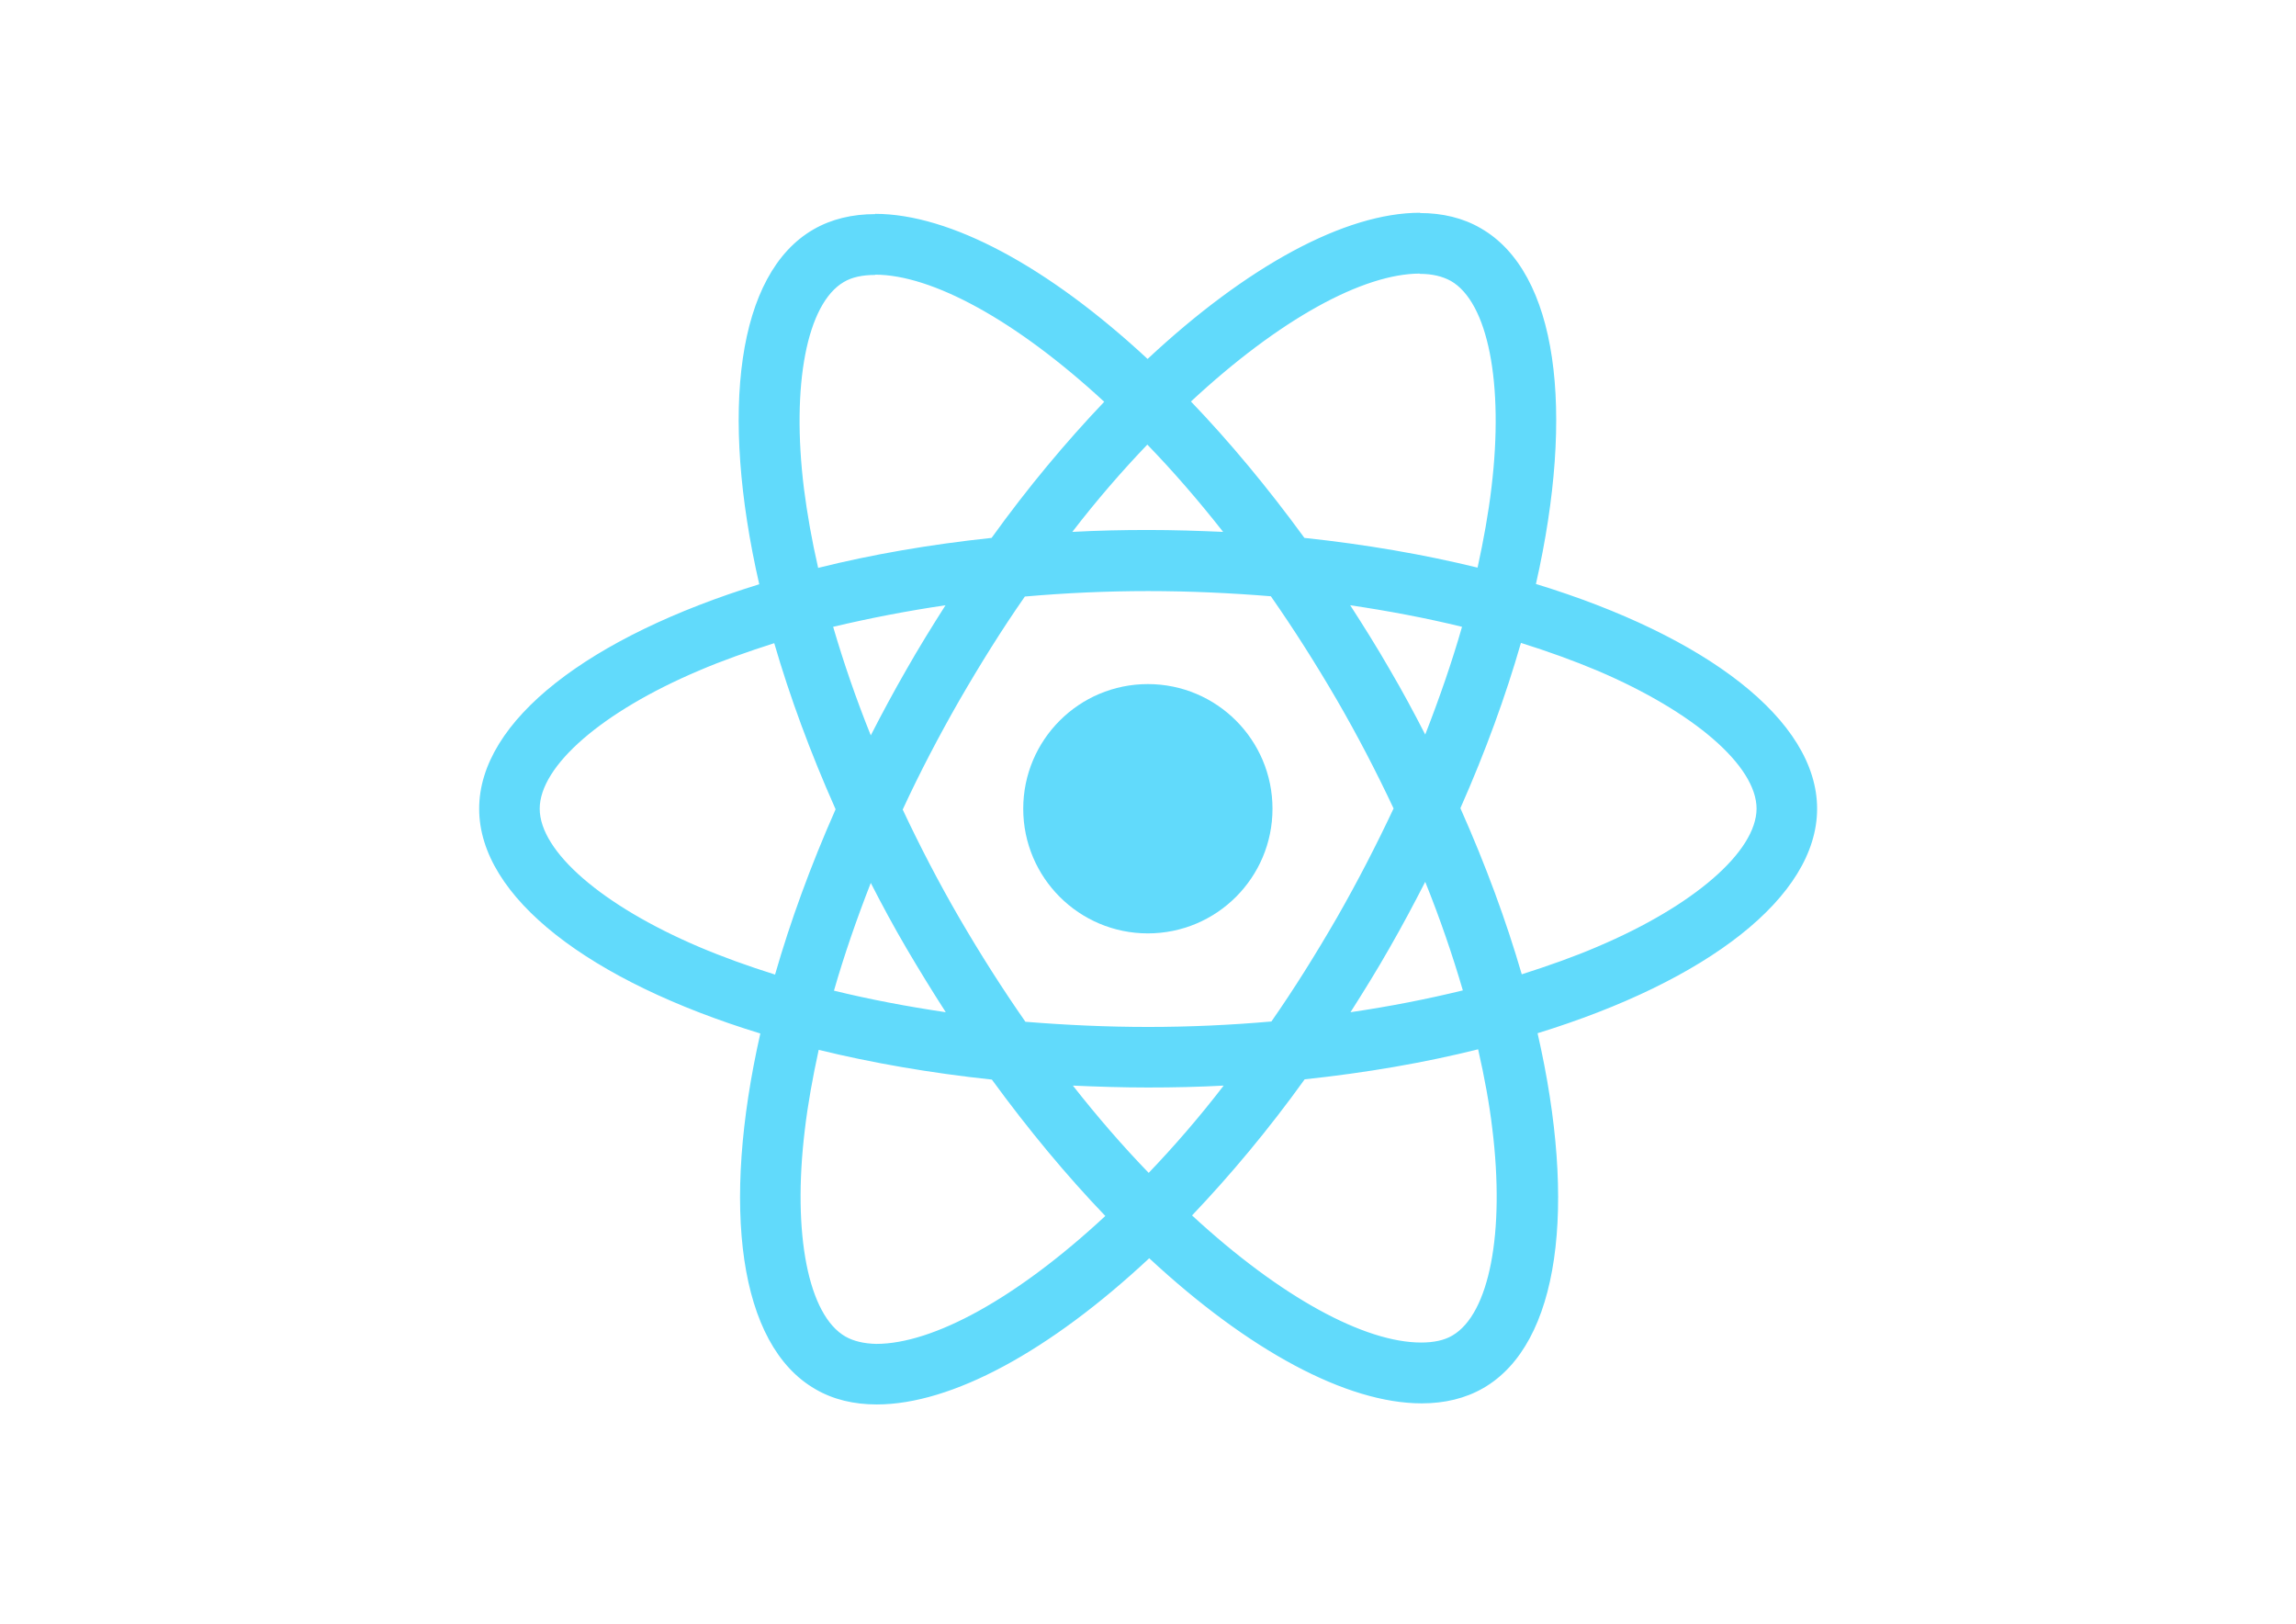
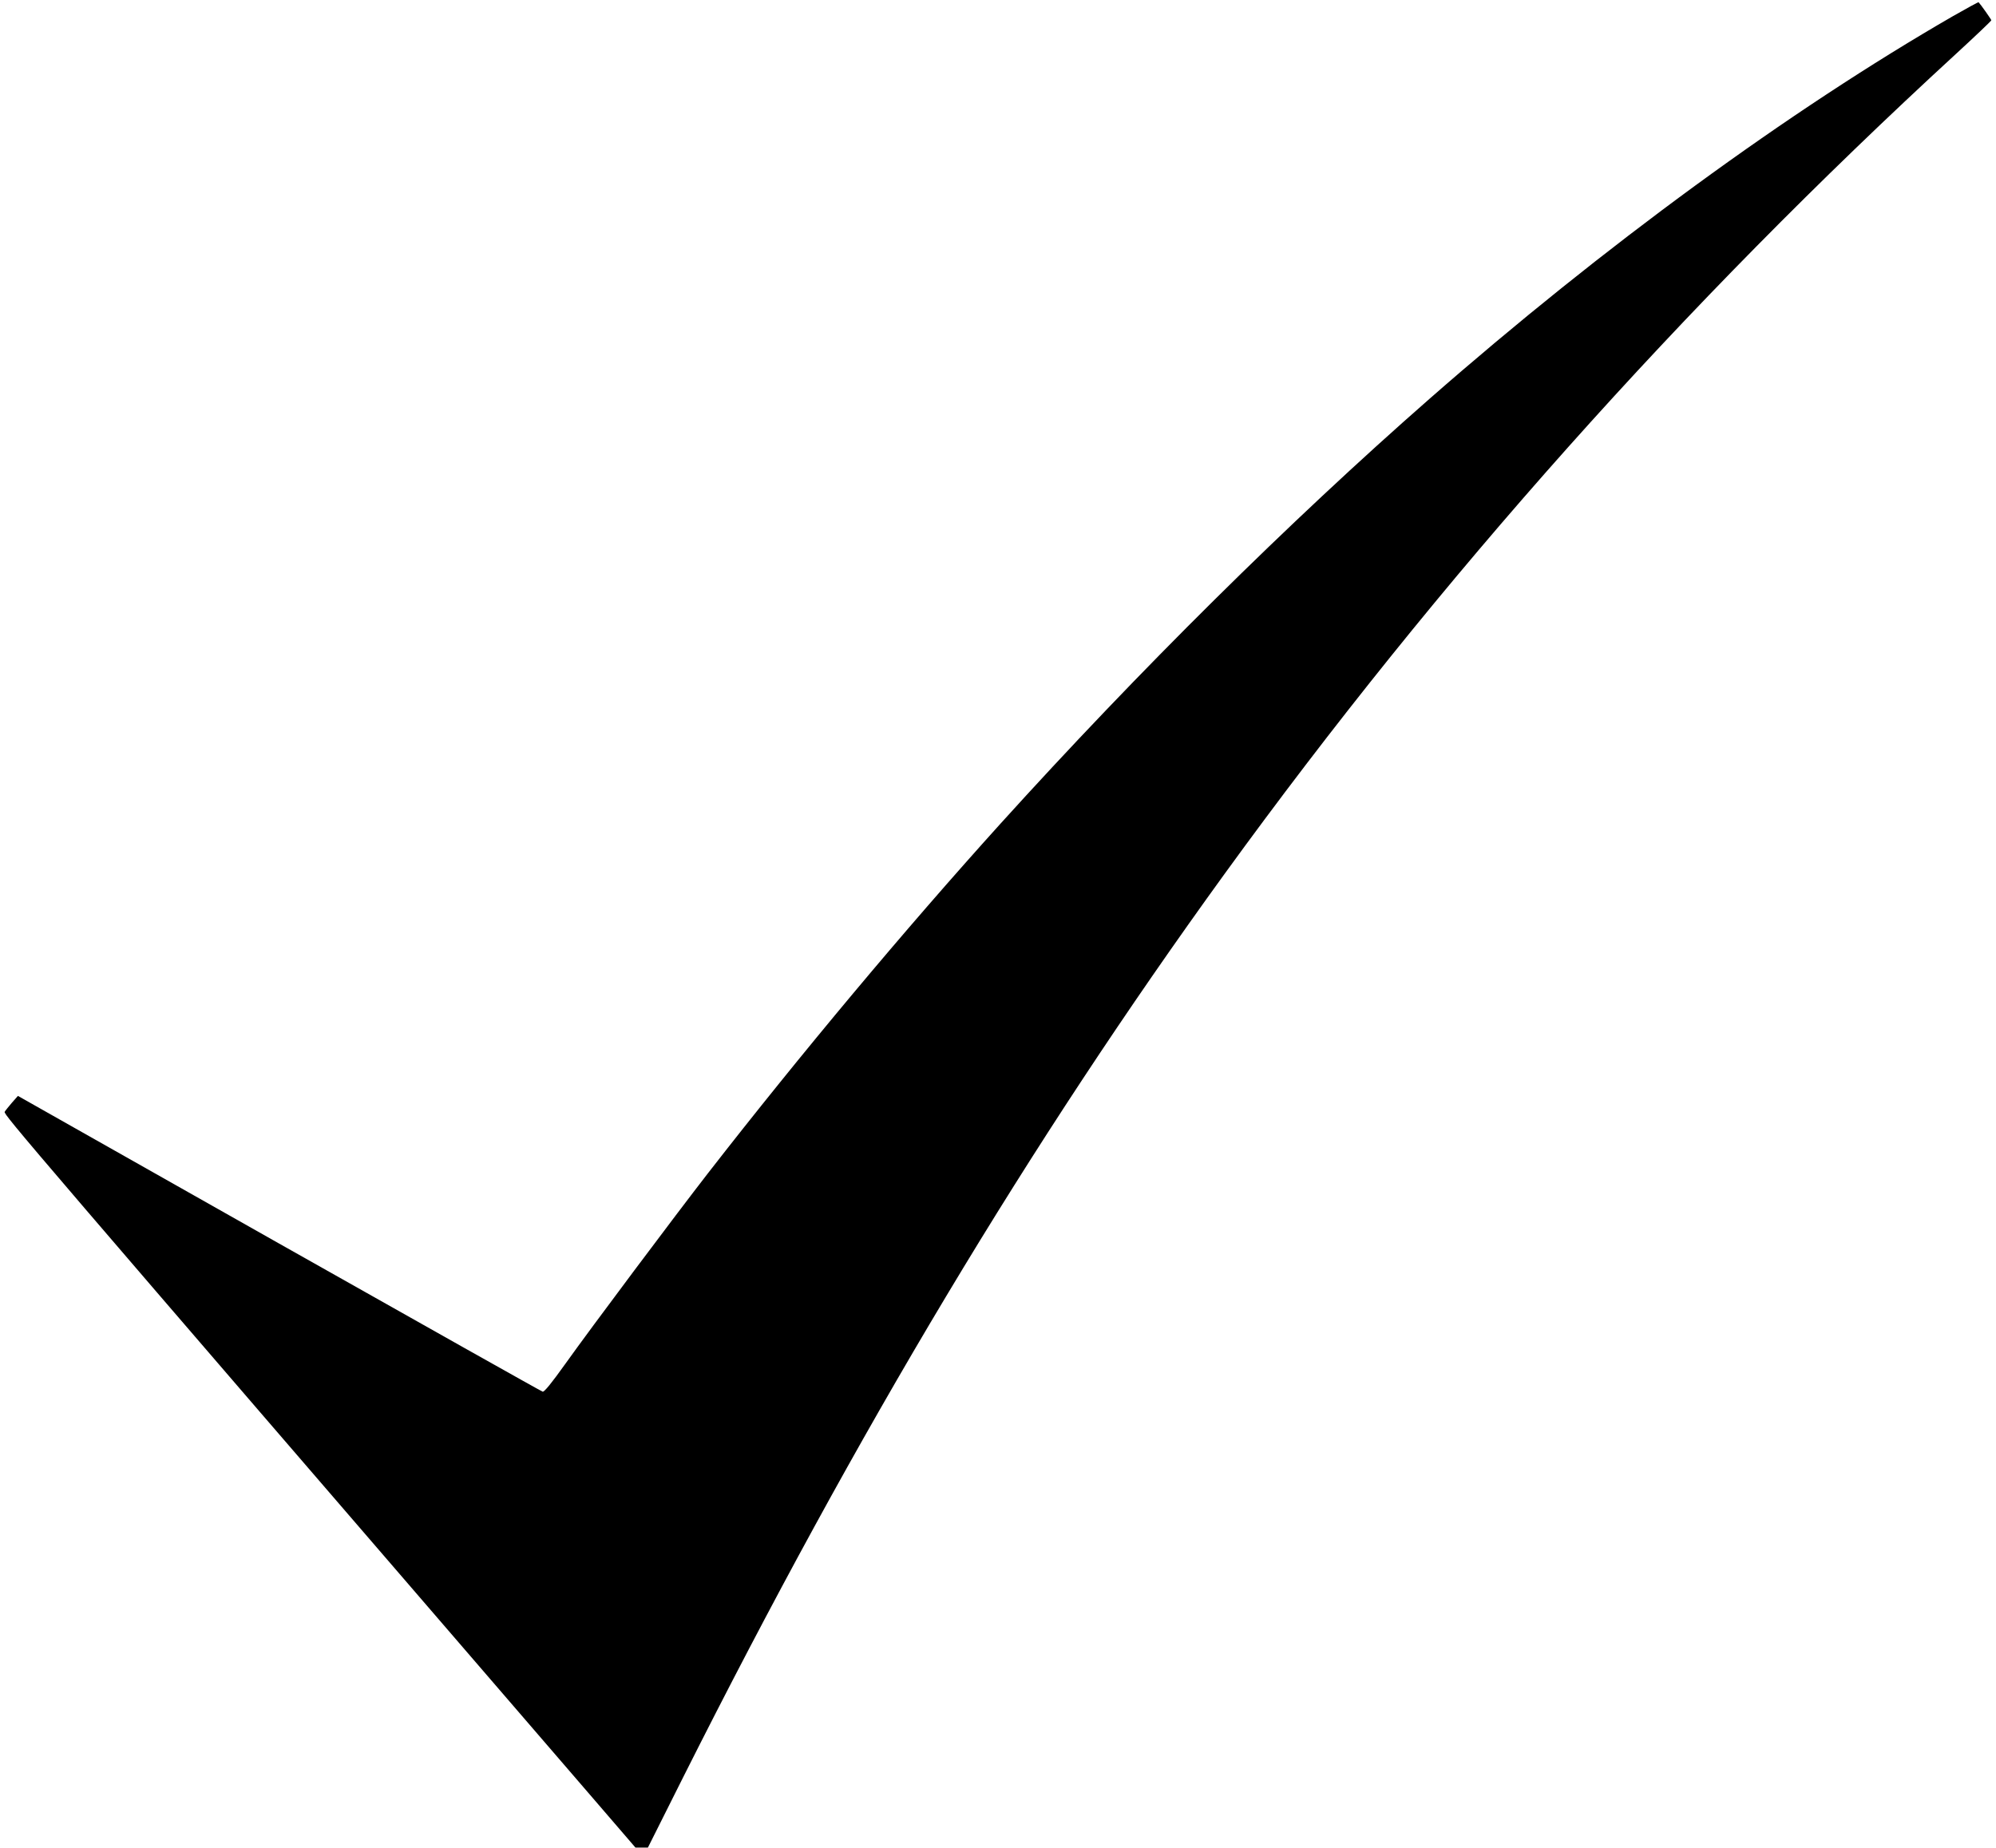
- <svg xmlns="http://www.w3.org/2000/svg" viewBox="0 0 841.9 595.3">
-   <g fill="#61DAFB">
-     <path d="M666.3 296.5c0-32.5-40.7-63.3-103.1-82.4 14.4-63.6 8-114.2-20.2-130.4-6.5-3.8-14.1-5.6-22.4-5.6v22.3c4.6 0 8.3.9 11.4 2.6 13.6 7.8 19.5 37.5 14.9 75.7-1.1 9.4-2.9 19.3-5.1 29.4-19.6-4.8-41-8.5-63.5-10.9-13.5-18.5-27.5-35.3-41.6-50 32.6-30.3 63.2-46.9 84-46.9V78c-27.5 0-63.5 19.6-99.9 53.6-36.4-33.8-72.4-53.2-99.9-53.2v22.3c20.7 0 51.4 16.5 84 46.6-14 14.7-28 31.4-41.3 49.9-22.6 2.4-44 6.1-63.6 11-2.3-10-4-19.7-5.2-29-4.7-38.2 1.1-67.9 14.6-75.8 3-1.8 6.9-2.6 11.5-2.6V78.5c-8.4 0-16 1.8-22.6 5.6-28.1 16.2-34.4 66.7-19.9 130.1-62.2 19.2-102.7 49.9-102.7 82.3 0 32.5 40.7 63.3 103.1 82.4-14.4 63.6-8 114.2 20.2 130.4 6.5 3.8 14.1 5.6 22.5 5.6 27.5 0 63.5-19.6 99.9-53.6 36.4 33.8 72.4 53.2 99.9 53.2 8.4 0 16-1.8 22.6-5.6 28.1-16.2 34.4-66.7 19.9-130.1 62-19.1 102.5-49.9 102.5-82.3zm-130.2-66.7c-3.7 12.9-8.3 26.2-13.5 39.5-4.1-8-8.4-16-13.1-24-4.6-8-9.5-15.8-14.4-23.4 14.2 2.1 27.9 4.7 41 7.9zm-45.8 106.5c-7.8 13.5-15.8 26.3-24.1 38.2-14.9 1.3-30 2-45.2 2-15.1 0-30.2-.7-45-1.9-8.3-11.9-16.4-24.6-24.2-38-7.6-13.1-14.5-26.4-20.8-39.8 6.2-13.4 13.2-26.8 20.7-39.9 7.8-13.5 15.8-26.3 24.1-38.2 14.9-1.3 30-2 45.2-2 15.1 0 30.2.7 45 1.9 8.3 11.9 16.4 24.6 24.2 38 7.6 13.1 14.5 26.4 20.8 39.8-6.3 13.4-13.2 26.8-20.7 39.9zm32.3-13c5.4 13.4 10 26.8 13.8 39.8-13.1 3.2-26.9 5.9-41.2 8 4.9-7.7 9.8-15.6 14.4-23.7 4.6-8 8.9-16.1 13-24.1zM421.2 430c-9.3-9.6-18.6-20.3-27.8-32 9 .4 18.2.7 27.5.7 9.4 0 18.7-.2 27.8-.7-9 11.7-18.3 22.4-27.5 32zm-74.4-58.9c-14.2-2.1-27.9-4.7-41-7.9 3.7-12.9 8.3-26.2 13.5-39.5 4.1 8 8.4 16 13.1 24 4.7 8 9.5 15.8 14.4 23.4zM420.7 163c9.3 9.6 18.6 20.3 27.8 32-9-.4-18.2-.7-27.5-.7-9.4 0-18.7.2-27.8.7 9-11.7 18.3-22.4 27.5-32zm-74 58.9c-4.9 7.7-9.8 15.6-14.4 23.7-4.6 8-8.9 16-13 24-5.4-13.4-10-26.8-13.8-39.8 13.1-3.1 26.9-5.8 41.2-7.9zm-90.5 125.2c-35.4-15.1-58.3-34.9-58.3-50.6 0-15.7 22.9-35.6 58.3-50.6 8.6-3.7 18-7 27.7-10.1 5.7 19.6 13.2 40 22.5 60.9-9.2 20.8-16.6 41.1-22.2 60.6-9.9-3.1-19.3-6.5-28-10.2zM310 490c-13.6-7.8-19.5-37.5-14.9-75.7 1.1-9.4 2.9-19.3 5.1-29.4 19.6 4.8 41 8.5 63.5 10.9 13.5 18.5 27.5 35.3 41.6 50-32.6 30.3-63.2 46.9-84 46.9-4.5-.1-8.3-1-11.3-2.7zm237.2-76.2c4.7 38.2-1.1 67.9-14.6 75.8-3 1.8-6.9 2.6-11.5 2.6-20.7 0-51.4-16.5-84-46.6 14-14.7 28-31.4 41.3-49.9 22.6-2.4 44-6.1 63.6-11 2.3 10.1 4.1 19.8 5.2 29.1zm38.5-66.7c-8.6 3.7-18 7-27.7 10.1-5.7-19.6-13.2-40-22.5-60.9 9.2-20.8 16.6-41.1 22.2-60.6 9.9 3.1 19.3 6.5 28.1 10.2 35.4 15.1 58.3 34.9 58.3 50.6-.1 15.7-23 35.6-58.4 50.6zM320.8 78.4z" />
-     <circle cx="420.9" cy="296.5" r="45.7" />
-     <path d="M520.5 78.1z" />
+ <svg xmlns="http://www.w3.org/2000/svg" version="1.0" width="1280pt" height="1185pt" viewBox="0 0 1280 1185" preserveAspectRatio="xMidYMid meet">
+   <g transform="translate(0,1185) scale(0.1,-0.1)" fill="#000000" stroke="none">
+     <path d="M12525 11747 c-1052 -607 -2241 -1476 -3359 -2456 -901 -790 -1862 -1742 -2752 -2726 -614 -680 -1276 -1471 -1874 -2240 -208 -268 -746 -986 -915 -1223 -87 -122 -135 -181 -145 -178 -8 2 -769 430 -1690 950 l-1675 947 -38 -43 c-20 -24 -42 -50 -47 -59 -9 -16 133 -182 3754 -4381 l291 -338 40 0 40 0 227 453 c1121 2231 2222 4068 3471 5792 1377 1899 2936 3648 4690 5259 125 115 227 212 227 216 0 5 -69 103 -82 116 -2 1 -75 -39 -163 -89z" />
  </g>
</svg>
